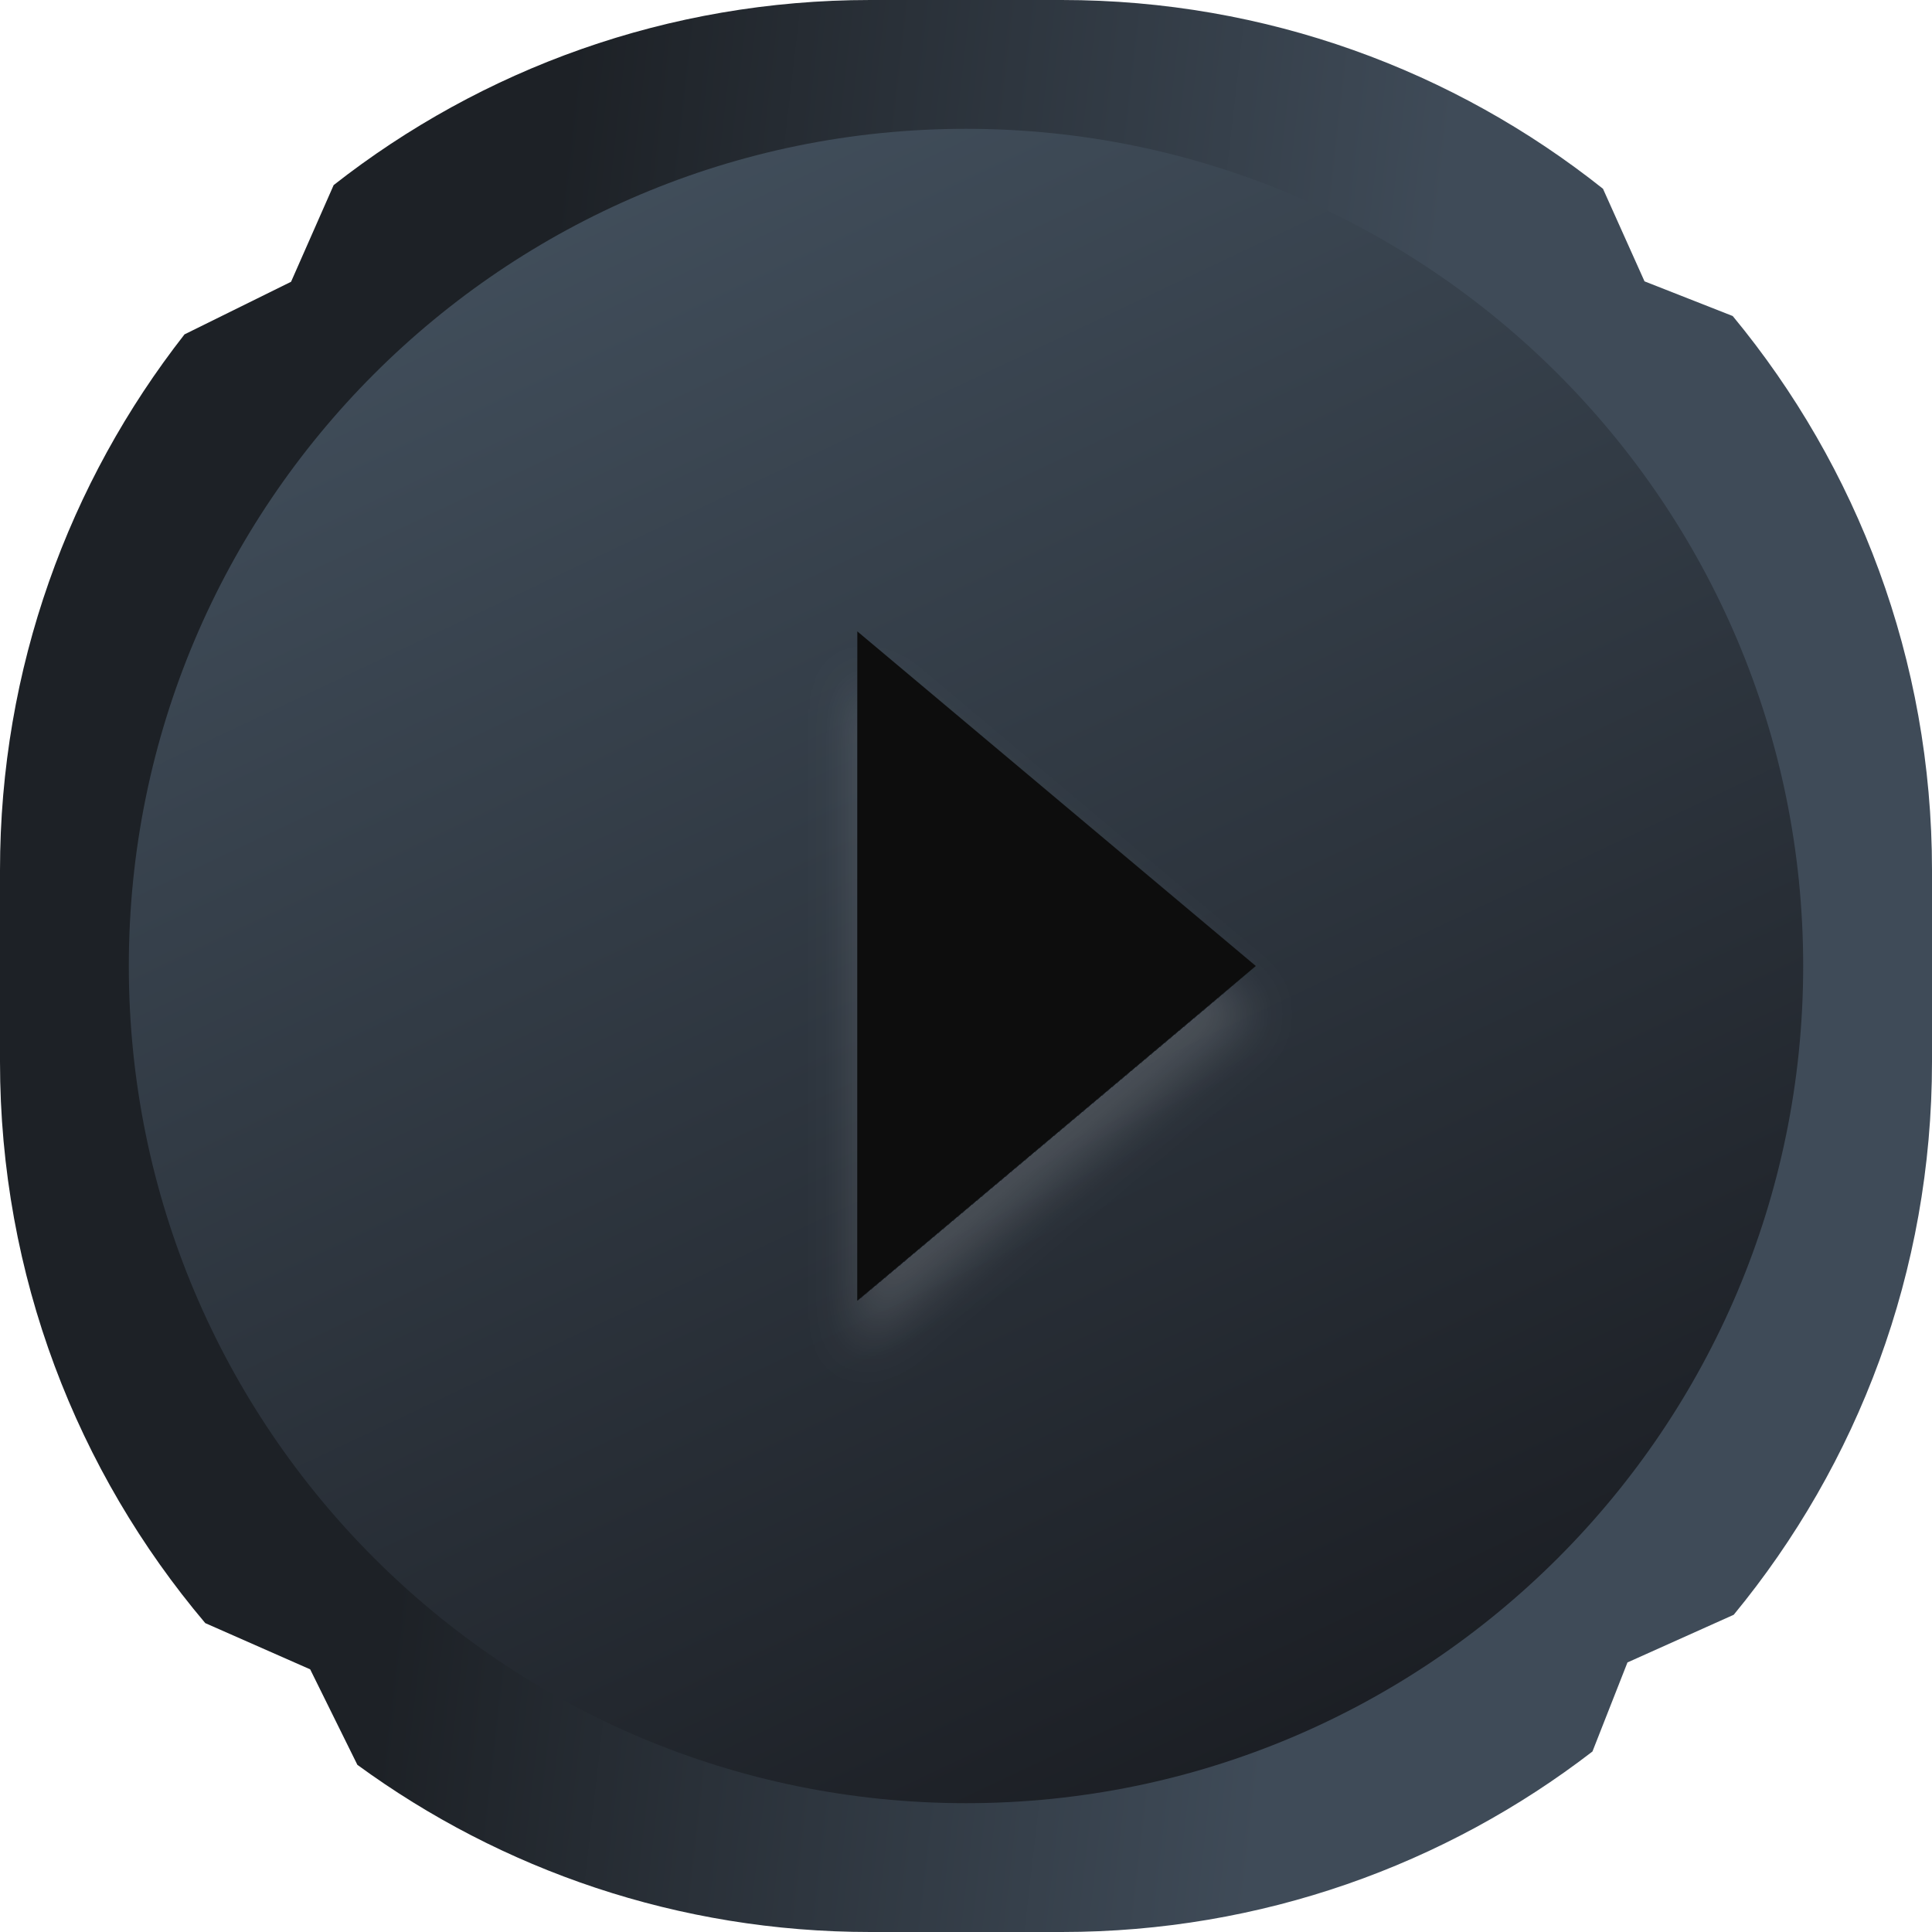
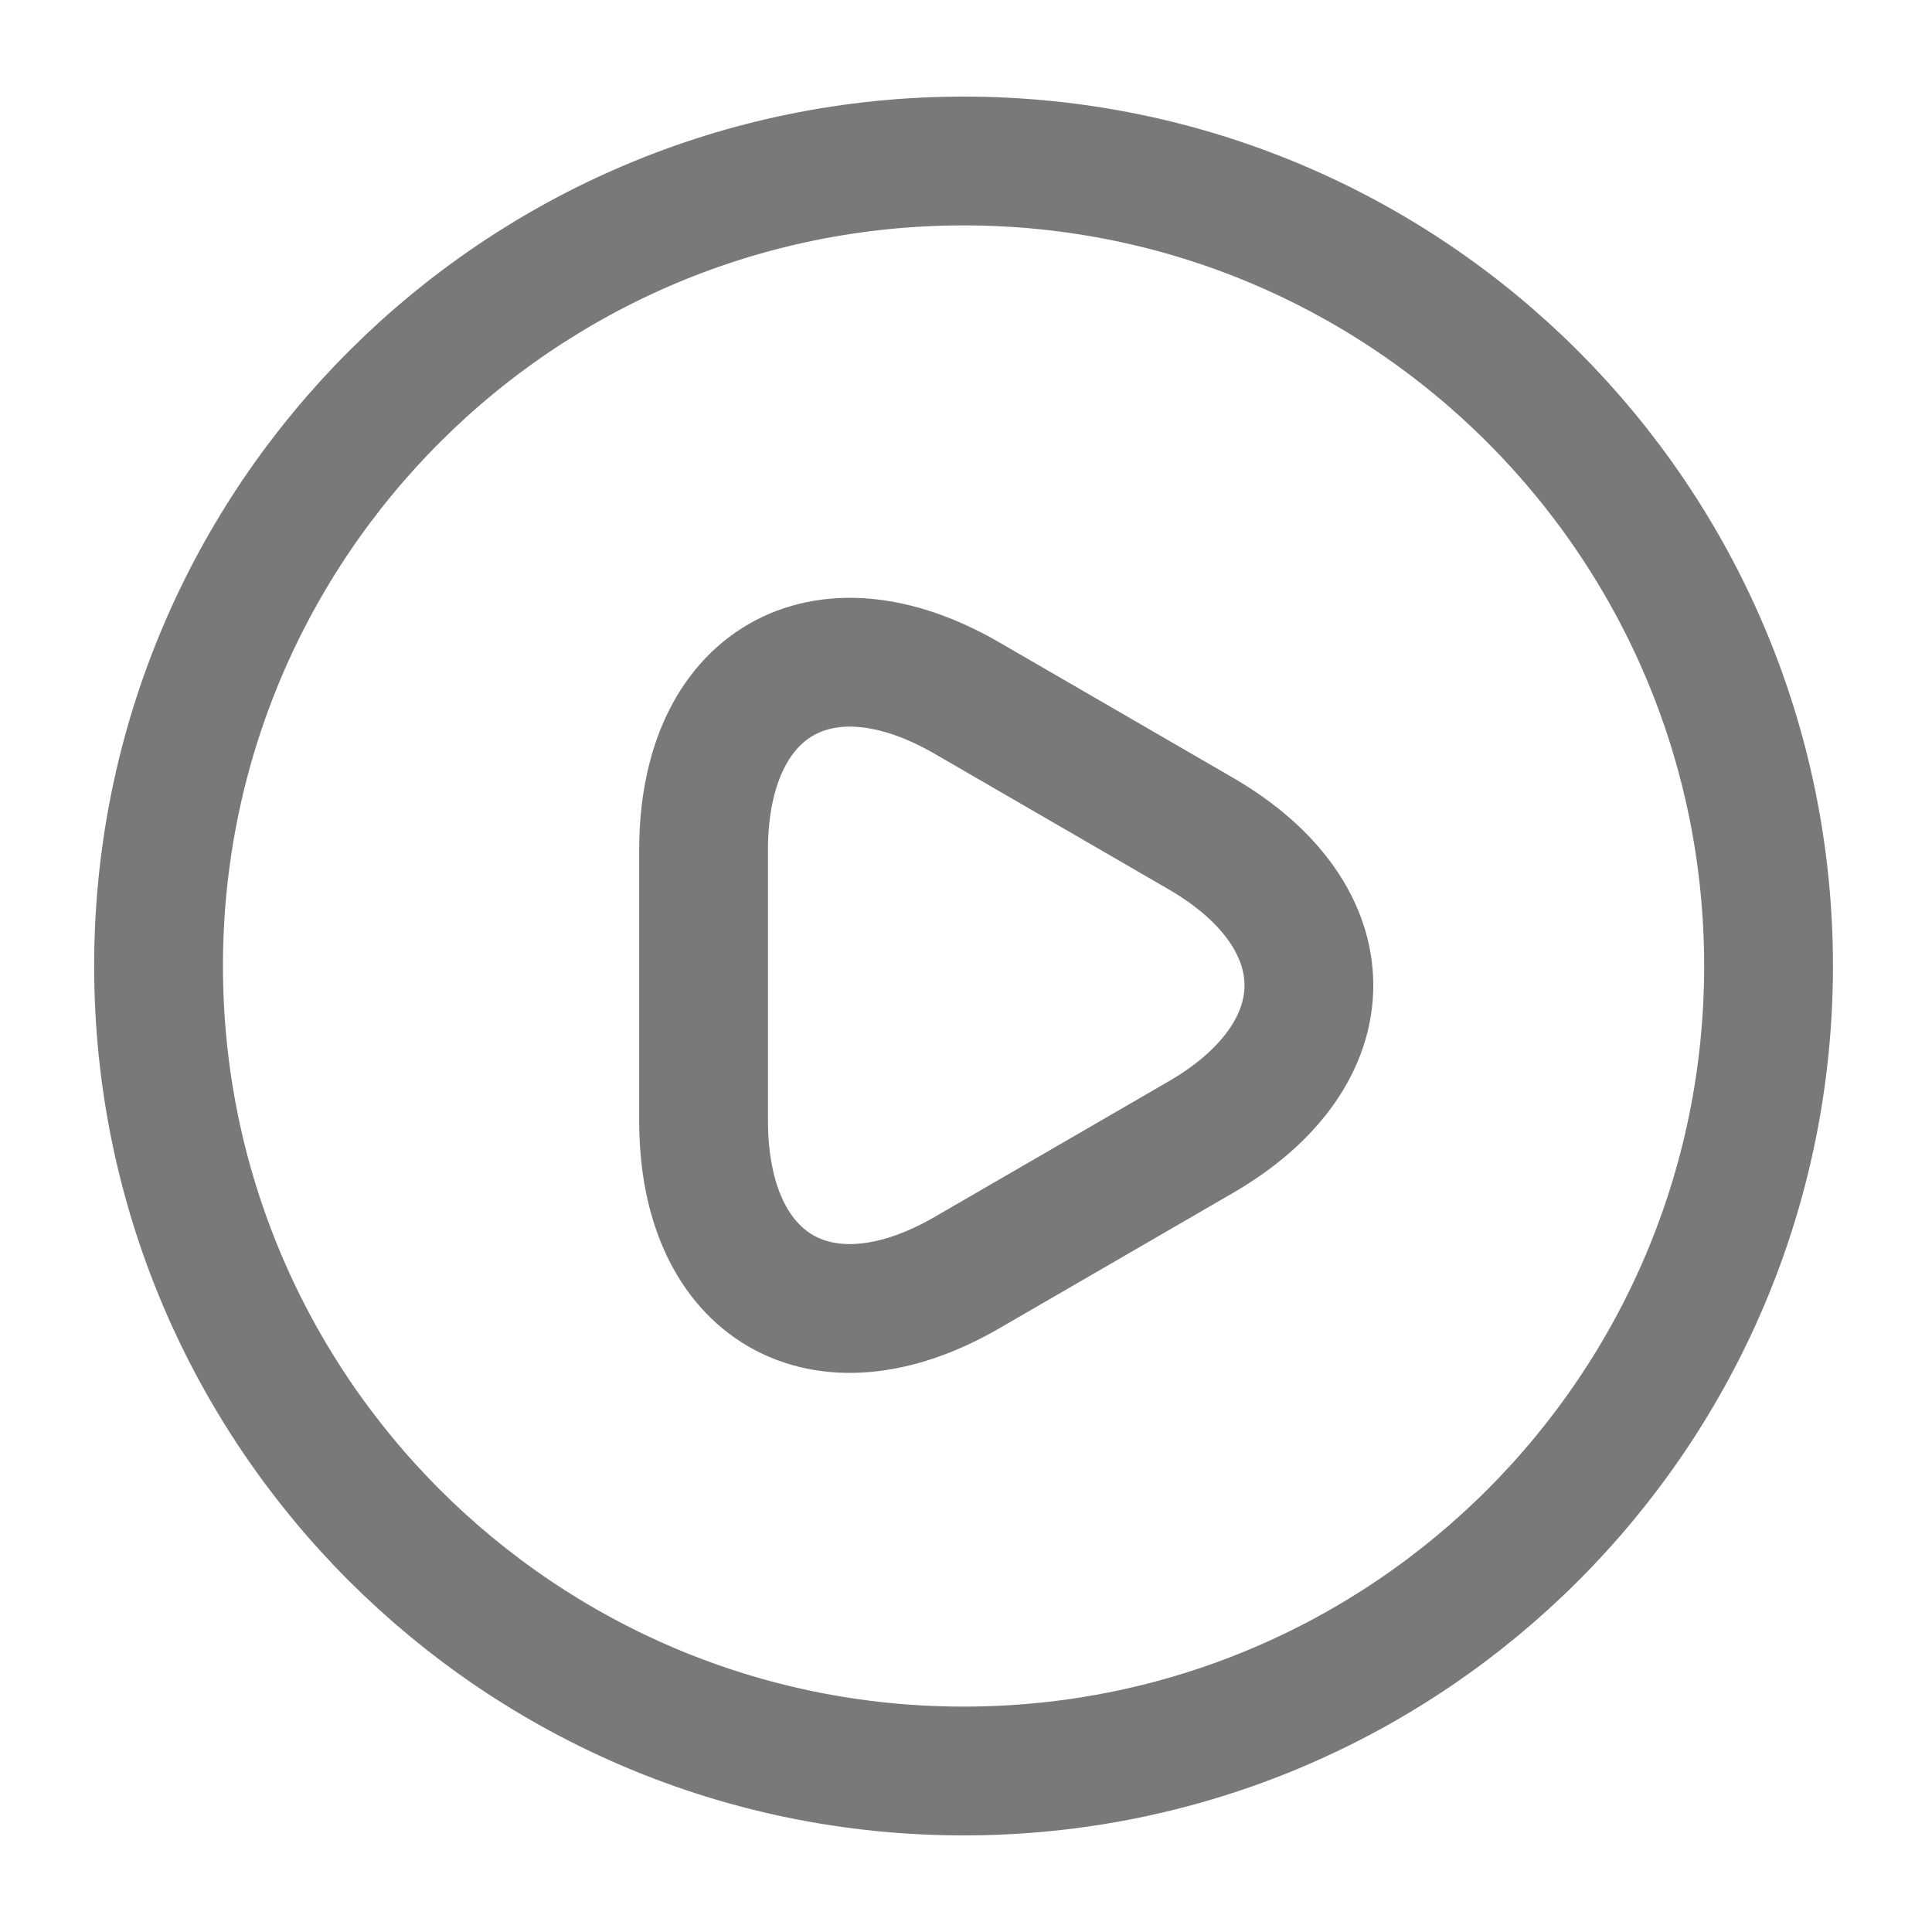
- <svg xmlns="http://www.w3.org/2000/svg" width="51" height="51" viewBox="0 0 40 40" fill="none">
-   <path fill-rule="evenodd" clip-rule="evenodd" d="M0 18.018C0 13.833 1.427 9.982 3.82 6.923L6.026 5.834L6.908 3.832C9.969 1.431 13.826 0 18.018 0H21.982C26.218 0 30.112 1.462 33.188 3.908L34.048 5.825L35.874 6.543C38.451 9.66 40 13.658 40 18.018V21.982C40 26.33 38.46 30.319 35.895 33.432L33.695 34.419L32.97 36.263C29.929 38.606 26.118 40 21.982 40H18.018C14.047 40 10.377 38.716 7.399 36.539L6.422 34.562L4.25 33.605C1.598 30.468 0 26.412 0 21.982V18.018Z" fill="url(#paint0_linear_1281_29555)" />
-   <ellipse cx="20" cy="20" rx="17.333" ry="17.333" fill="url(#paint1_linear_1281_29555)" />
-   <g filter="url(#filter0_d_1281_29555)">
-     <path d="M26 20L17.75 26.928L17.75 13.072L26 20Z" fill="#0D0D0D" />
-   </g>
-   <defs>
-     <filter id="filter0_d_1281_29555" x="16.75" y="13.072" width="10.25" height="15.855" filterUnits="userSpaceOnUse" color-interpolation-filters="sRGB">
-       <feFlood flood-opacity="0" result="BackgroundImageFix" />
-       <feColorMatrix in="SourceAlpha" type="matrix" values="0 0 0 0 0 0 0 0 0 0 0 0 0 0 0 0 0 0 127 0" result="hardAlpha" />
-       <feOffset dy="1" />
-       <feGaussianBlur stdDeviation="0.5" />
-       <feComposite in2="hardAlpha" operator="out" />
-       <feColorMatrix type="matrix" values="0 0 0 0 1 0 0 0 0 1 0 0 0 0 1 0 0 0 0.15 0" />
-       <feBlend mode="normal" in2="BackgroundImageFix" result="effect1_dropShadow_1281_29555" />
-       <feBlend mode="normal" in="SourceGraphic" in2="effect1_dropShadow_1281_29555" result="shape" />
-     </filter>
-     <linearGradient id="paint0_linear_1281_29555" x1="11.97" y1="-2.77819e-05" x2="30.179" y2="2.093" gradientUnits="userSpaceOnUse">
-       <stop stop-color="#1D2126" />
-       <stop offset="1" stop-color="#3F4B58" />
-     </linearGradient>
-     <linearGradient id="paint1_linear_1281_29555" x1="15.576" y1="2.049" x2="34.029" y2="41.035" gradientUnits="userSpaceOnUse">
-       <stop stop-color="#414E5B" />
-       <stop offset="1" stop-color="#141519" />
-     </linearGradient>
-   </defs>
+ <svg xmlns="http://www.w3.org/2000/svg" width="30" height="30" viewBox="0 0 30 30" fill="none">
+   <path d="M14.963 27.5C21.866 27.5 27.462 21.904 27.462 15C27.462 8.096 21.866 2.5 14.963 2.5C8.059 2.5 2.462 8.096 2.462 15C2.462 21.904 8.059 27.5 14.963 27.5Z" stroke="#797979" stroke-width="2" stroke-linecap="round" stroke-linejoin="round" />
+   <path d="M10.925 15.288V13.201C10.925 10.601 12.762 9.538 15.012 10.838L16.825 11.888L18.637 12.938C20.887 14.238 20.887 16.363 18.637 17.663L16.825 18.713L15.012 19.763C12.762 21.063 10.925 20.001 10.925 17.401V15.288Z" stroke="#797979" stroke-width="2" stroke-miterlimit="10" stroke-linecap="round" stroke-linejoin="round" />
</svg>
